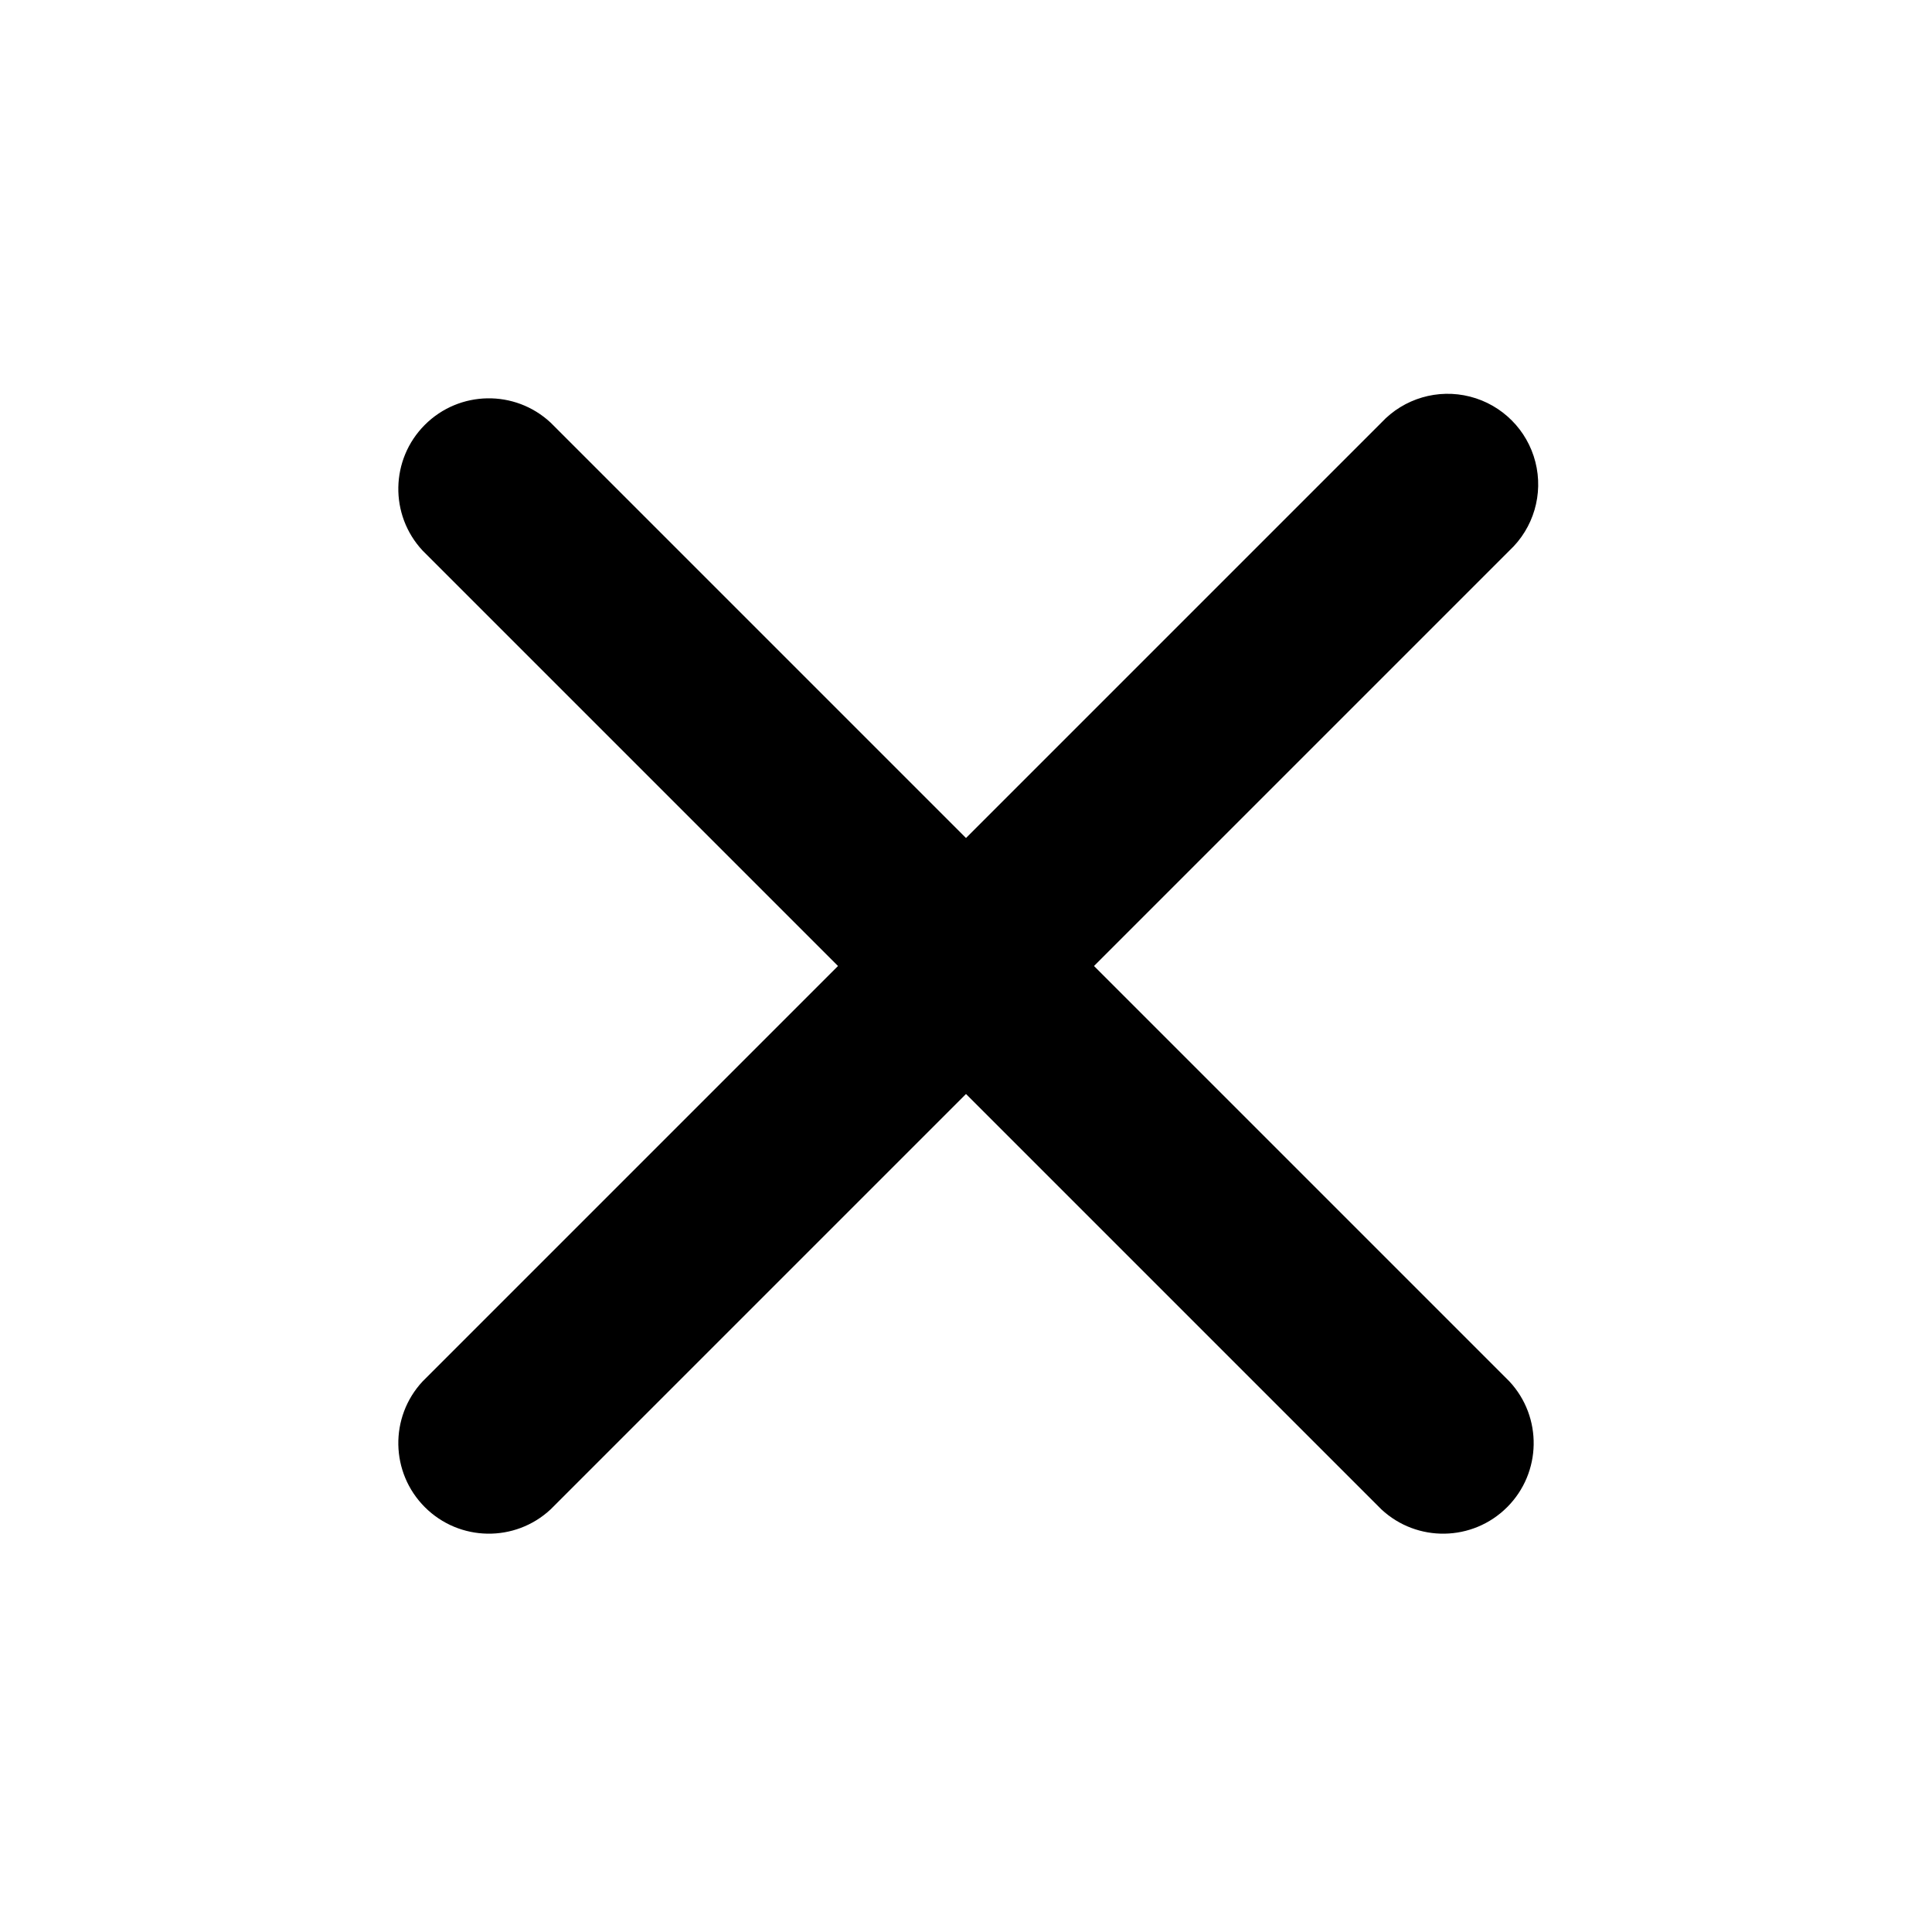
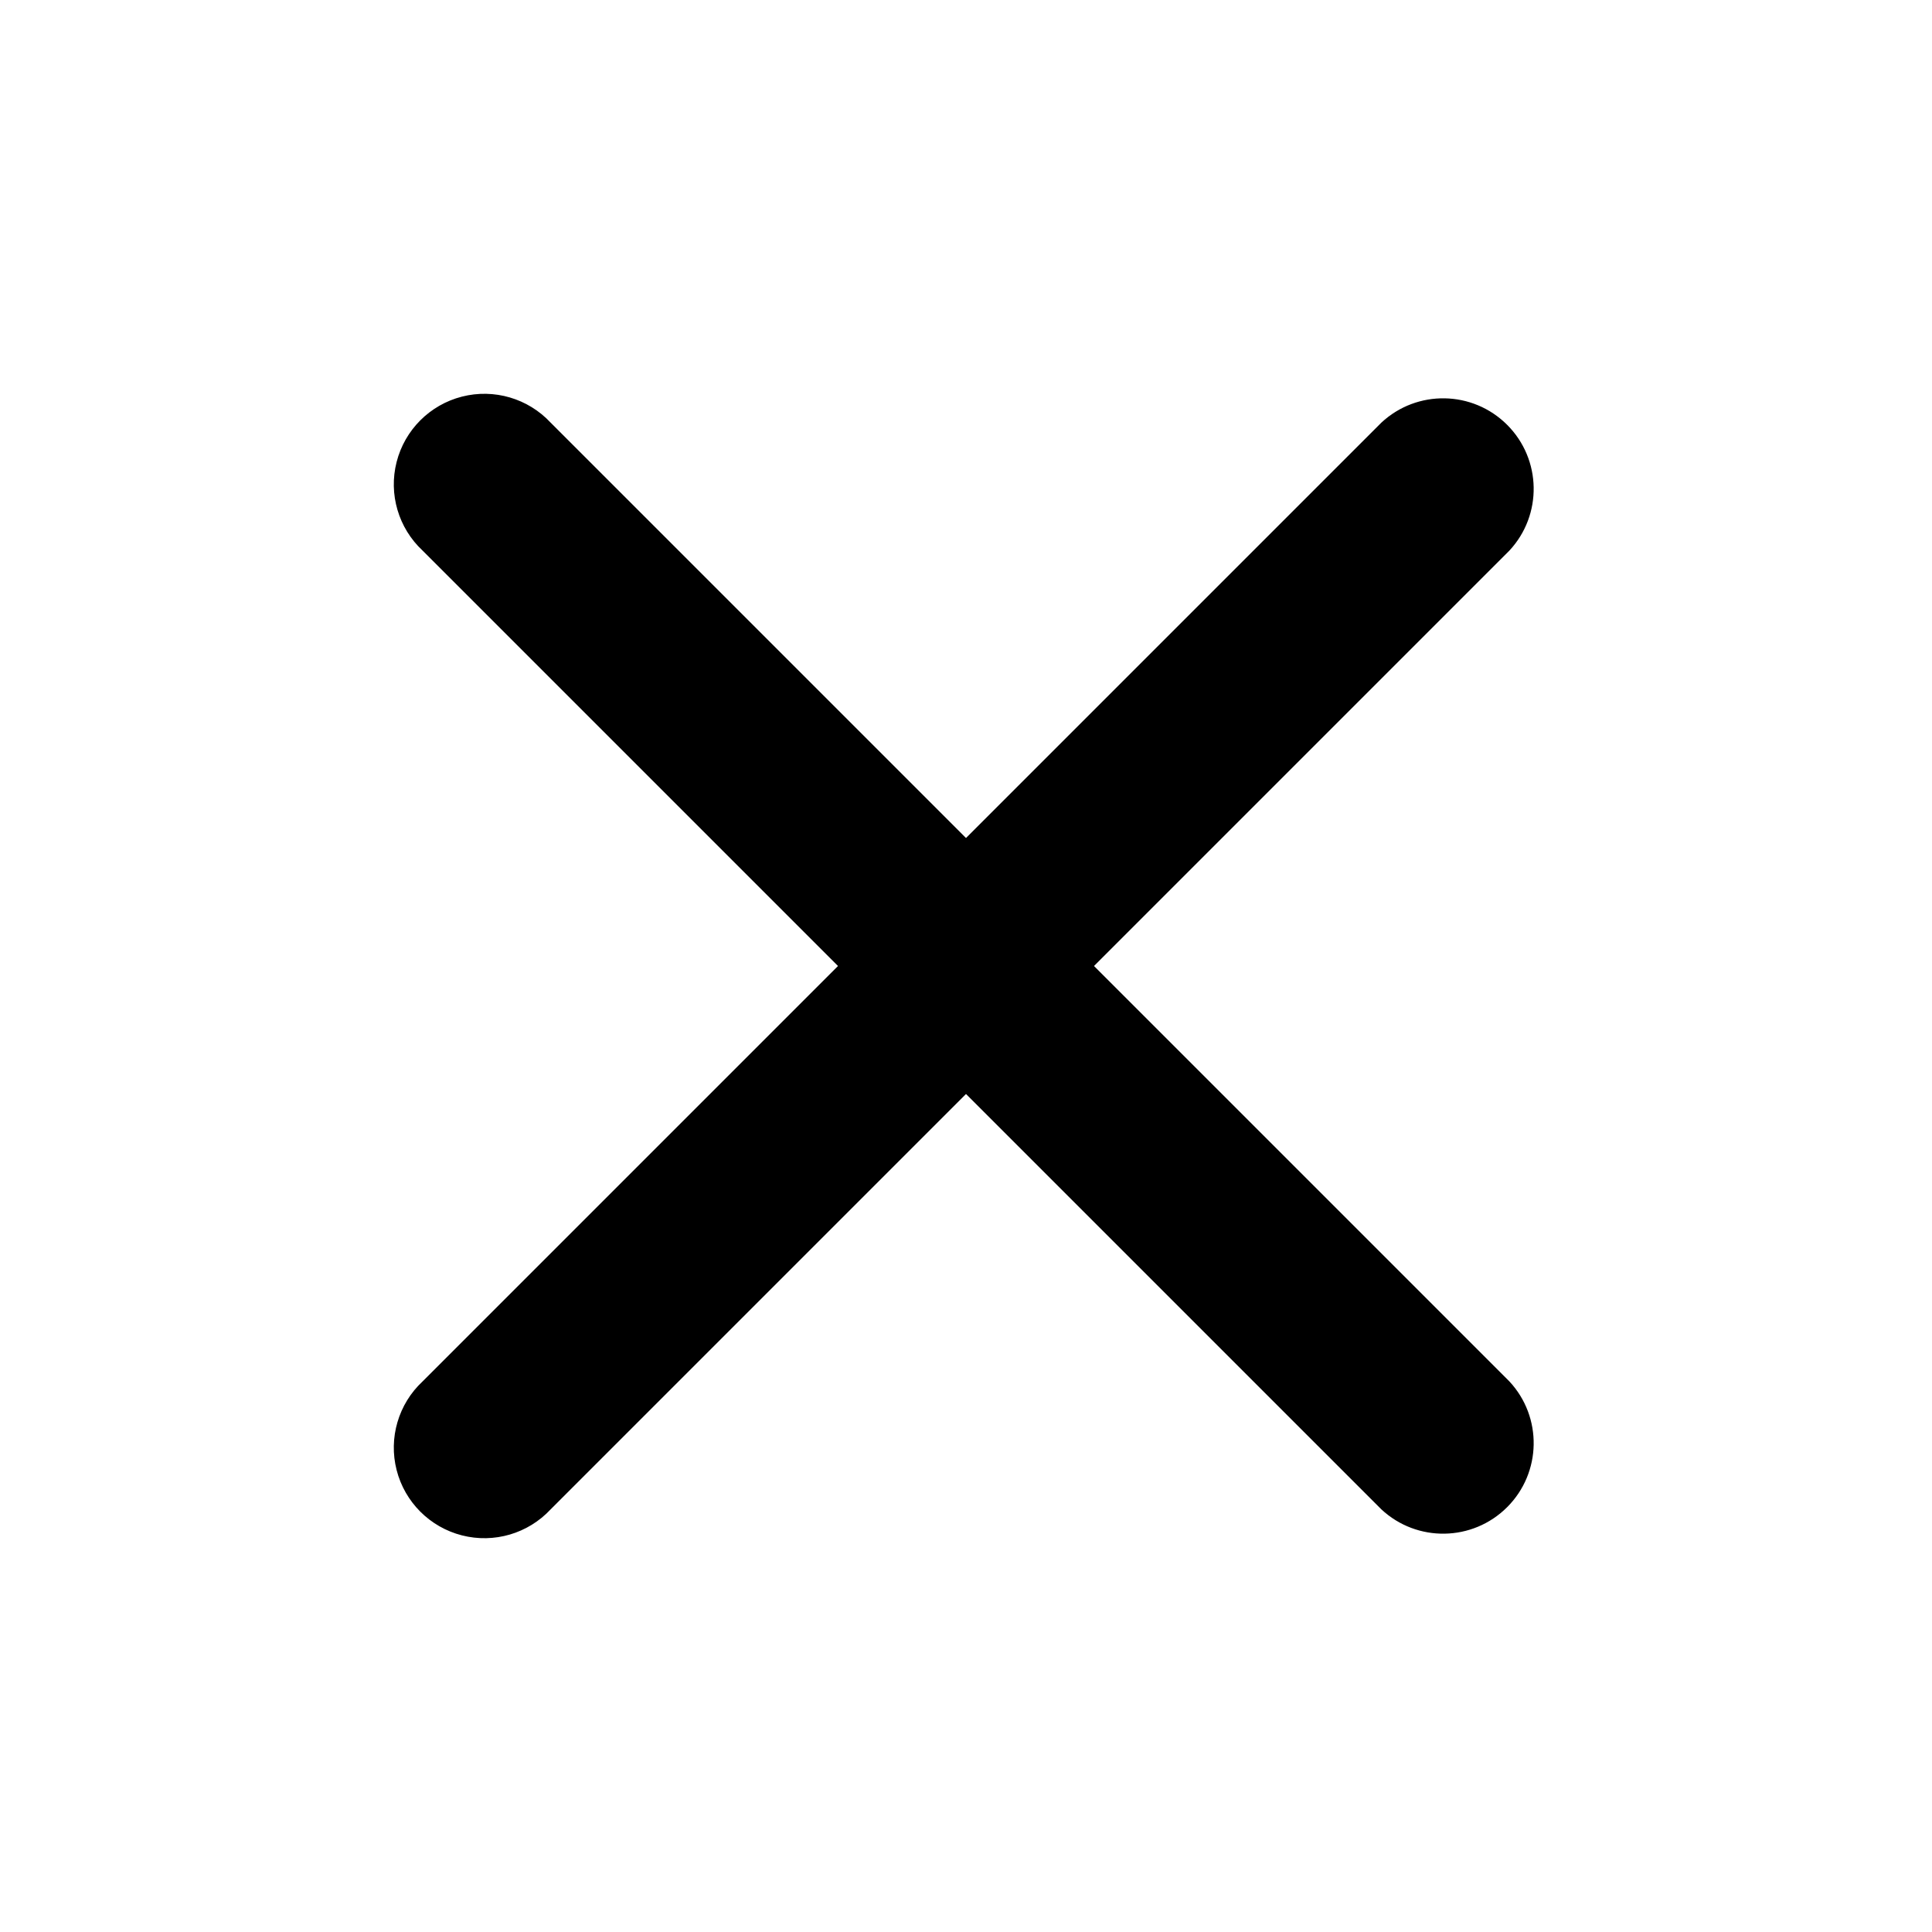
<svg xmlns="http://www.w3.org/2000/svg" viewBox="0 0 16 16" fill="currentColor">
-   <path fill-rule="evenodd" d="M6.94 8 3.5 4.56A.75.75 0 0 1 4.56 3.5L8 6.94l3.44-3.44a.75.75 0 1 1 1.06 1.06L9.06 8l3.44 3.44a.75.75 0 0 1-1.06 1.06L8 9.06 4.56 12.5a.75.75 0 0 1-1.06-1.06L6.94 8z" />
+   <path fill-rule="evenodd" d="M6.94 8 3.5 4.56A.75.75 0 1 1 4.56 3.5L8 6.94l3.44-3.44a.75.75 0 0 1 1.06 1.06L9.06 8l3.44 3.44a.75.75 0 0 1-1.06 1.06L8 9.06 4.56 12.5a.75.75 0 1 1-1.06-1.06L6.94 8z" />
</svg>
